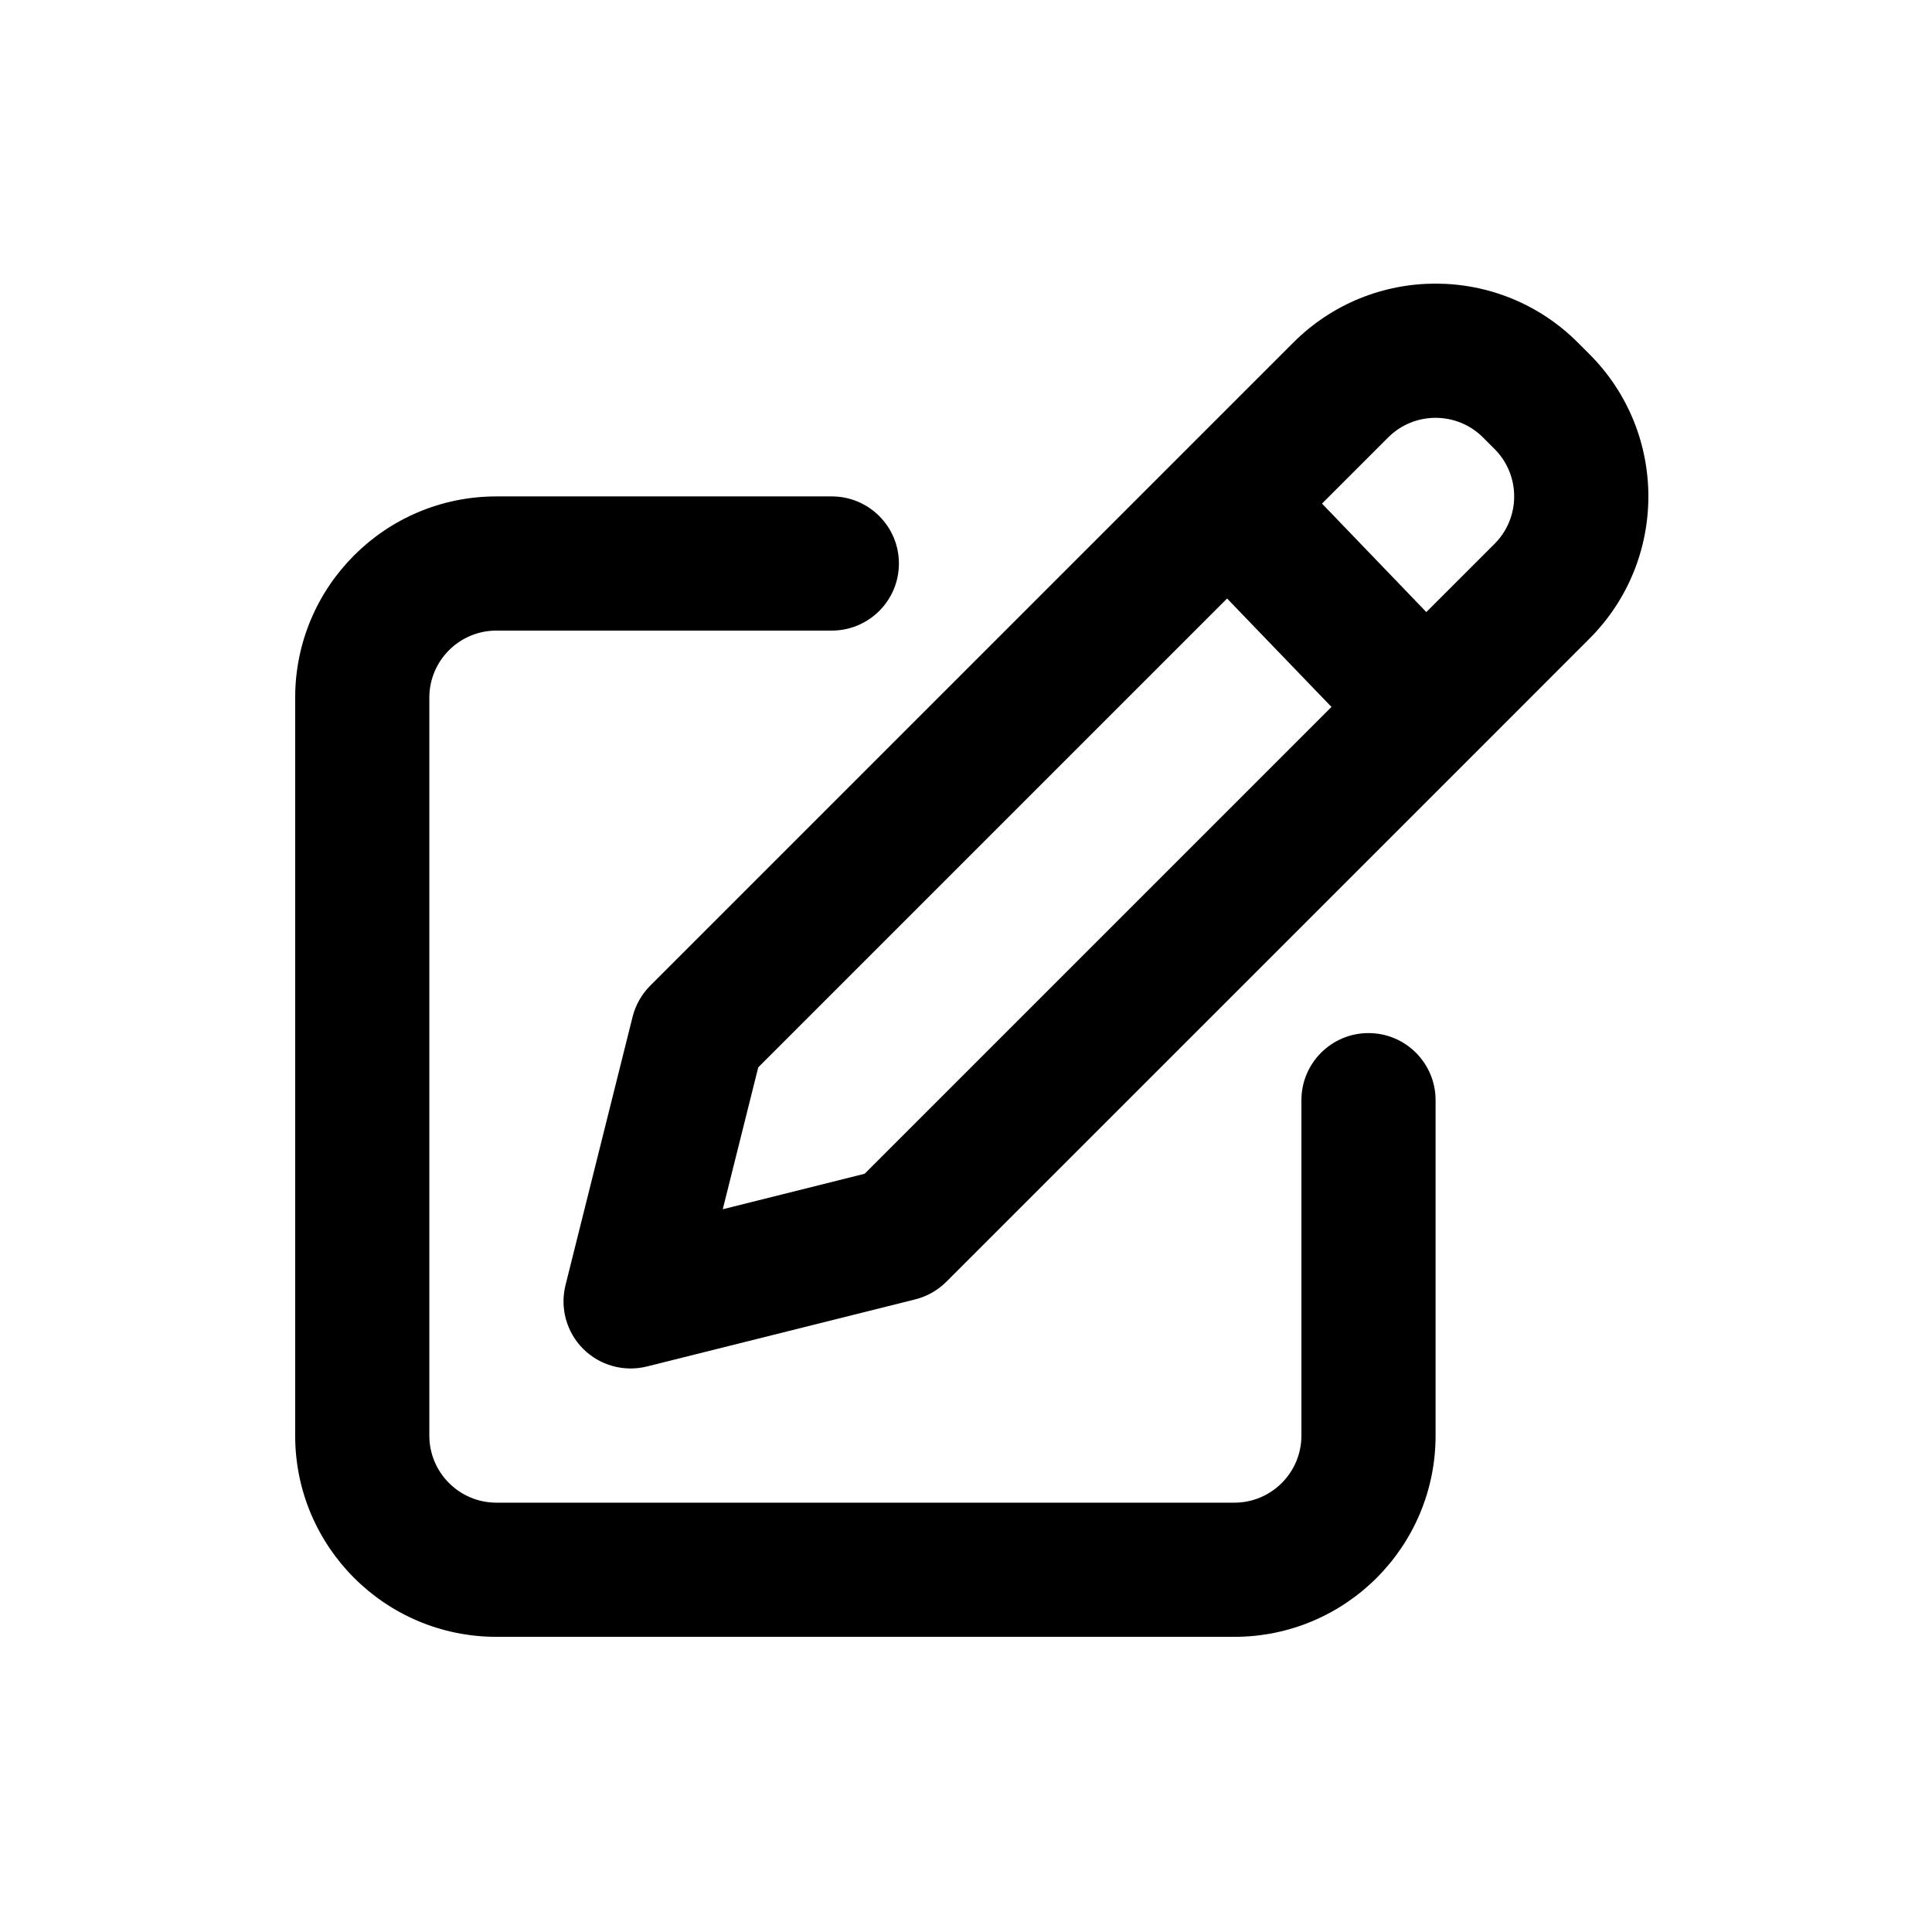
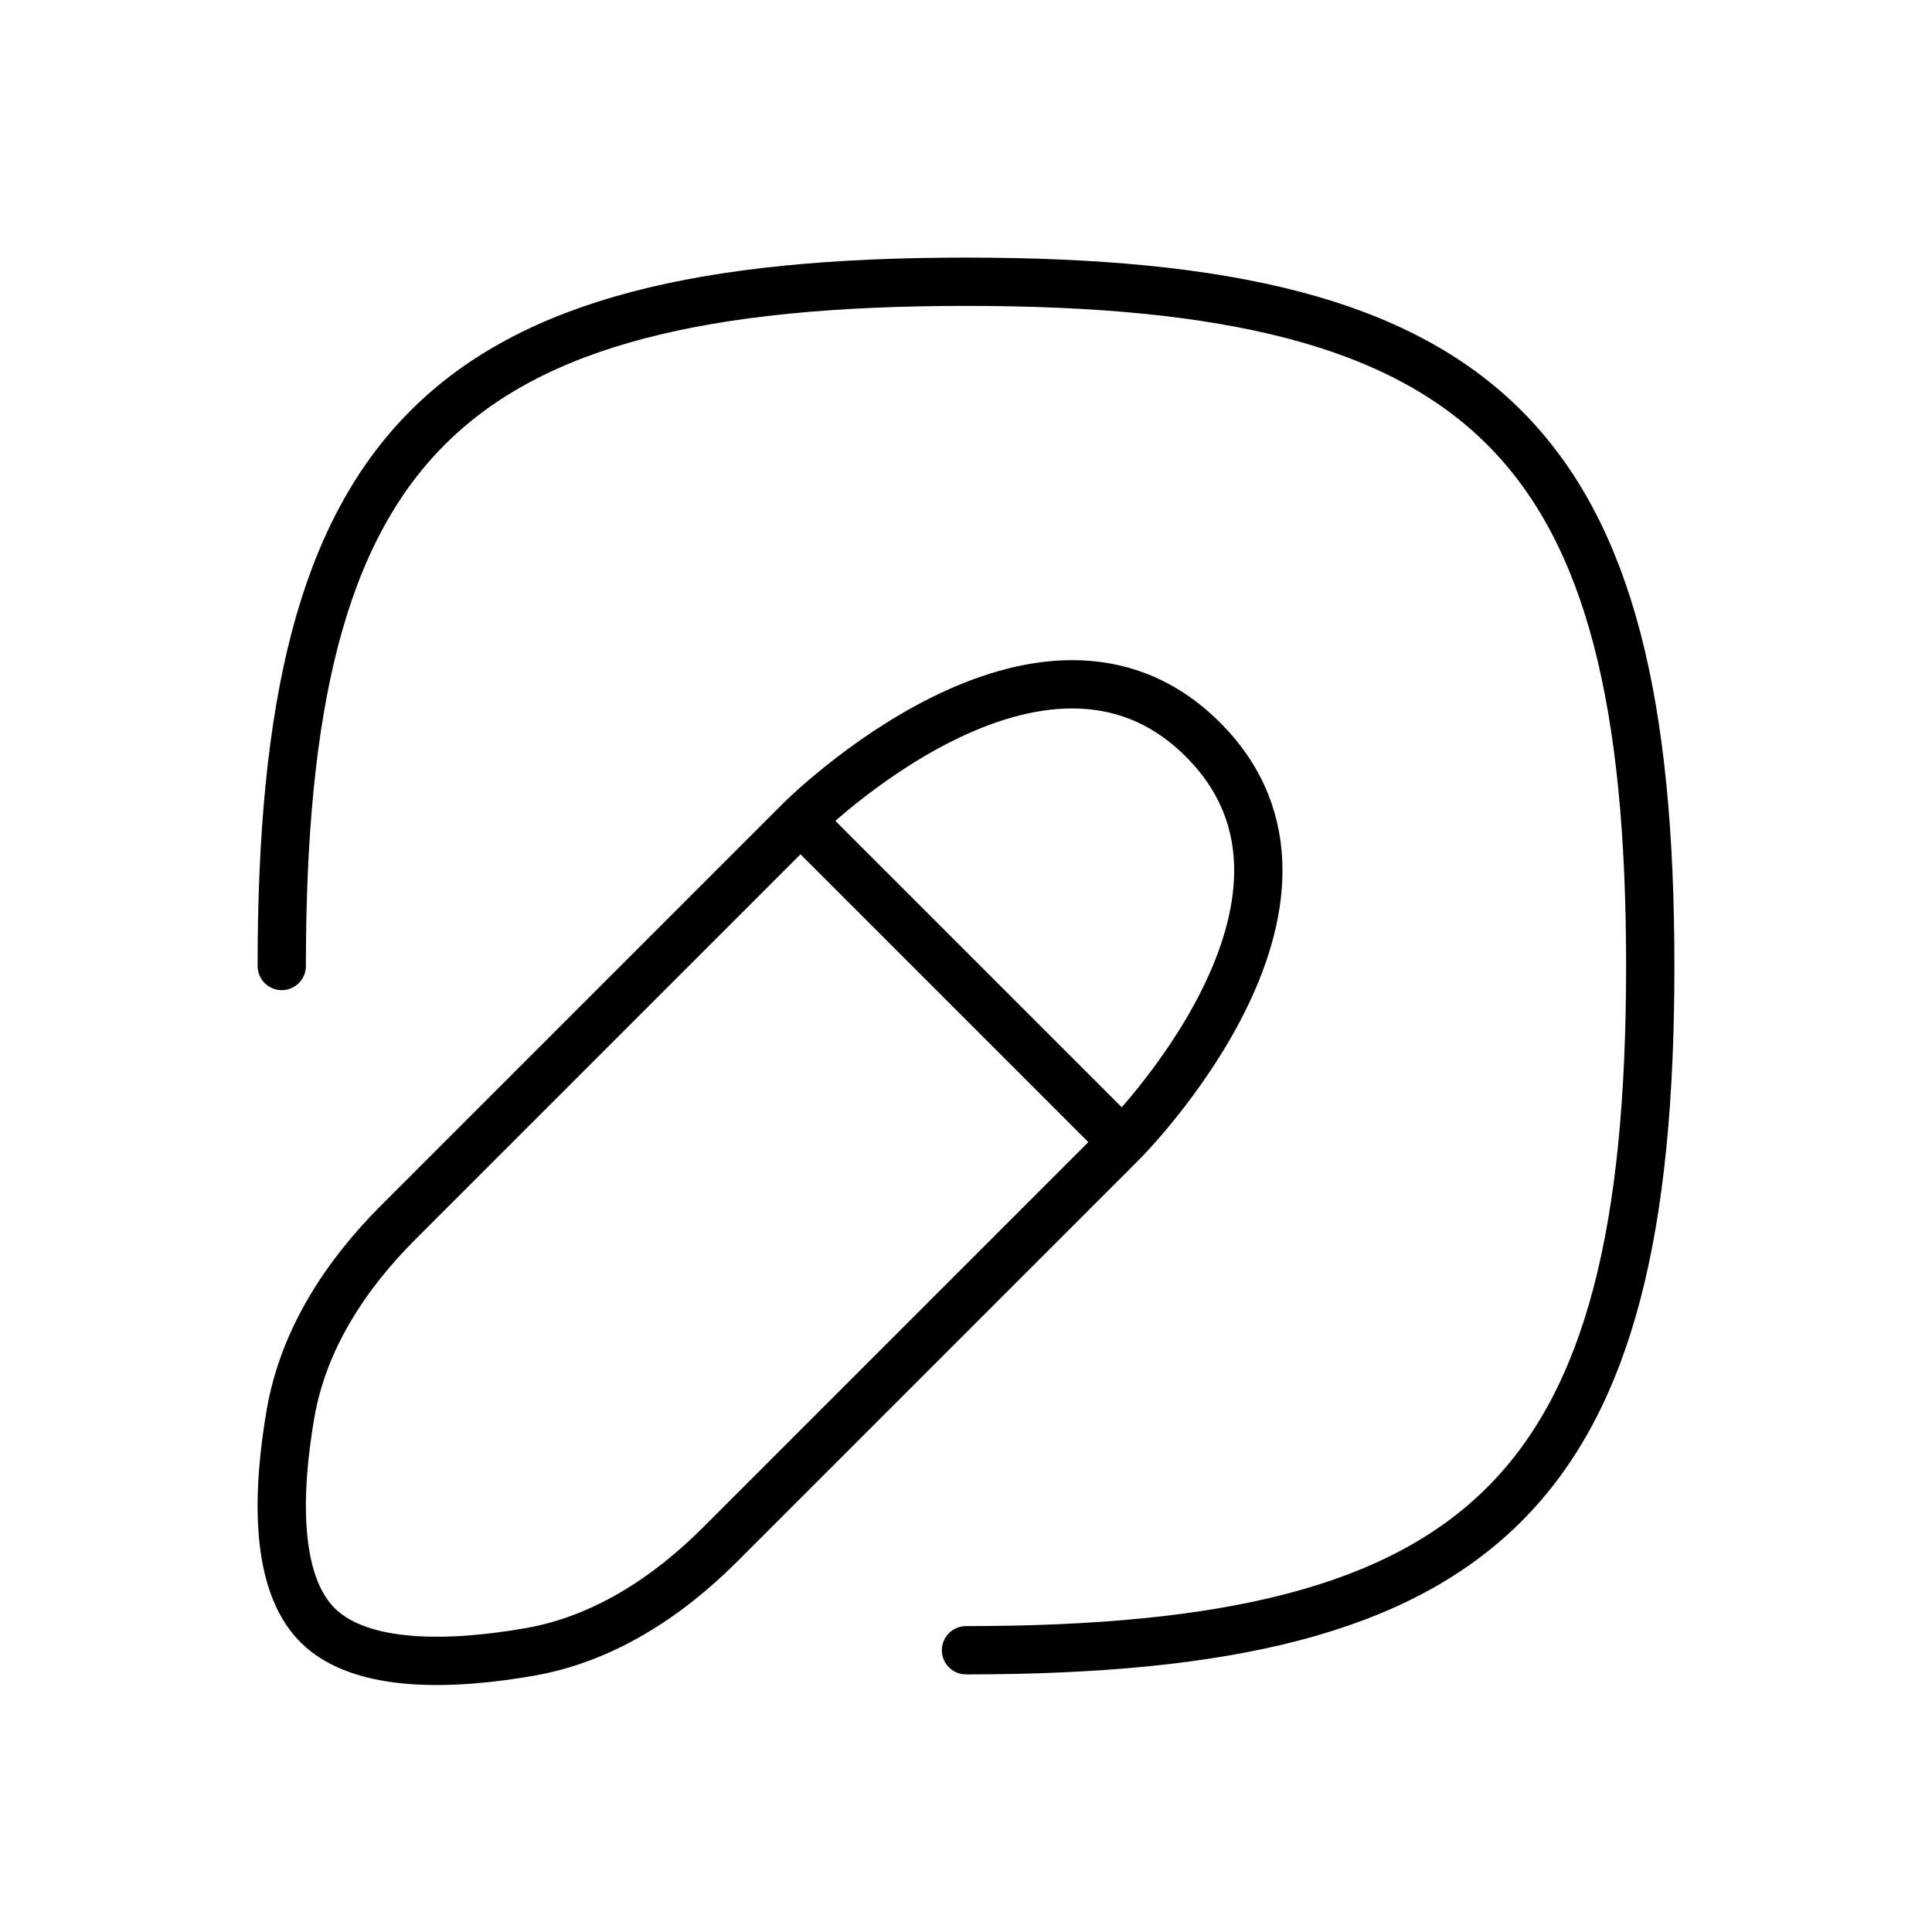
- <svg xmlns="http://www.w3.org/2000/svg" viewBox="-2.4 -2.4 28.80 28.80" fill="none" stroke="#000000" stroke-width="0">
+ <svg xmlns="http://www.w3.org/2000/svg" viewBox="0 0 24 24" fill="none">
  <g id="SVGRepo_bgCarrier" stroke-width="0" />
  <g id="SVGRepo_tracerCarrier" stroke-linecap="round" stroke-linejoin="round" />
  <g id="SVGRepo_iconCarrier">
-     <path fill-rule="evenodd" clip-rule="evenodd" d="M21.121 2.707C19.95 1.535 18.05 1.535 16.879 2.707L15.199 4.387L7.293 12.293C7.165 12.421 7.074 12.582 7.03 12.757L6.03 16.757C5.945 17.098 6.045 17.459 6.293 17.707C6.541 17.955 6.902 18.055 7.243 17.97L11.242 16.97C11.418 16.926 11.579 16.835 11.707 16.707L19.556 8.859L21.293 7.121C22.465 5.95 22.465 4.05 21.293 2.879L21.121 2.707ZM18.293 4.121C18.683 3.731 19.317 3.731 19.707 4.121L19.879 4.293C20.269 4.683 20.269 5.317 19.879 5.707L18.862 6.724L17.307 5.107L18.293 4.121ZM15.892 6.522L17.448 8.138L10.489 15.097L8.374 15.626L8.903 13.511L15.892 6.522ZM4 8C4 7.448 4.448 7 5 7H10C10.552 7 11 6.552 11 6C11 5.448 10.552 5 10 5H5C3.343 5 2 6.343 2 8V19C2 20.657 3.343 22 5 22H16C17.657 22 19 20.657 19 19V14C19 13.448 18.552 13 18 13C17.448 13 17 13.448 17 14V19C17 19.552 16.552 20 16 20H5C4.448 20 4 19.552 4 19V8Z" fill="#000000" />
+     <path d="M13.944 14.188L9.944 10.188M13.944 14.188L8.946 19.186C8.287 19.845 7.488 20.365 6.57 20.523C5.643 20.683 4.493 20.736 3.944 20.188C3.396 19.639 3.449 18.489 3.609 17.562C3.767 16.644 4.287 15.845 4.946 15.186L9.944 10.188M13.944 14.188C13.944 14.188 16.944 11.188 14.944 9.188C12.944 7.188 9.944 10.188 9.944 10.188M3.5 12C3.5 5.5 5.5 3.5 12 3.5C18.5 3.5 20.5 5.5 20.5 12C20.5 18.5 18.5 20.5 12 20.5" stroke="#000000" stroke-width="0.6" stroke-linecap="round" stroke-linejoin="round" />
  </g>
</svg>
